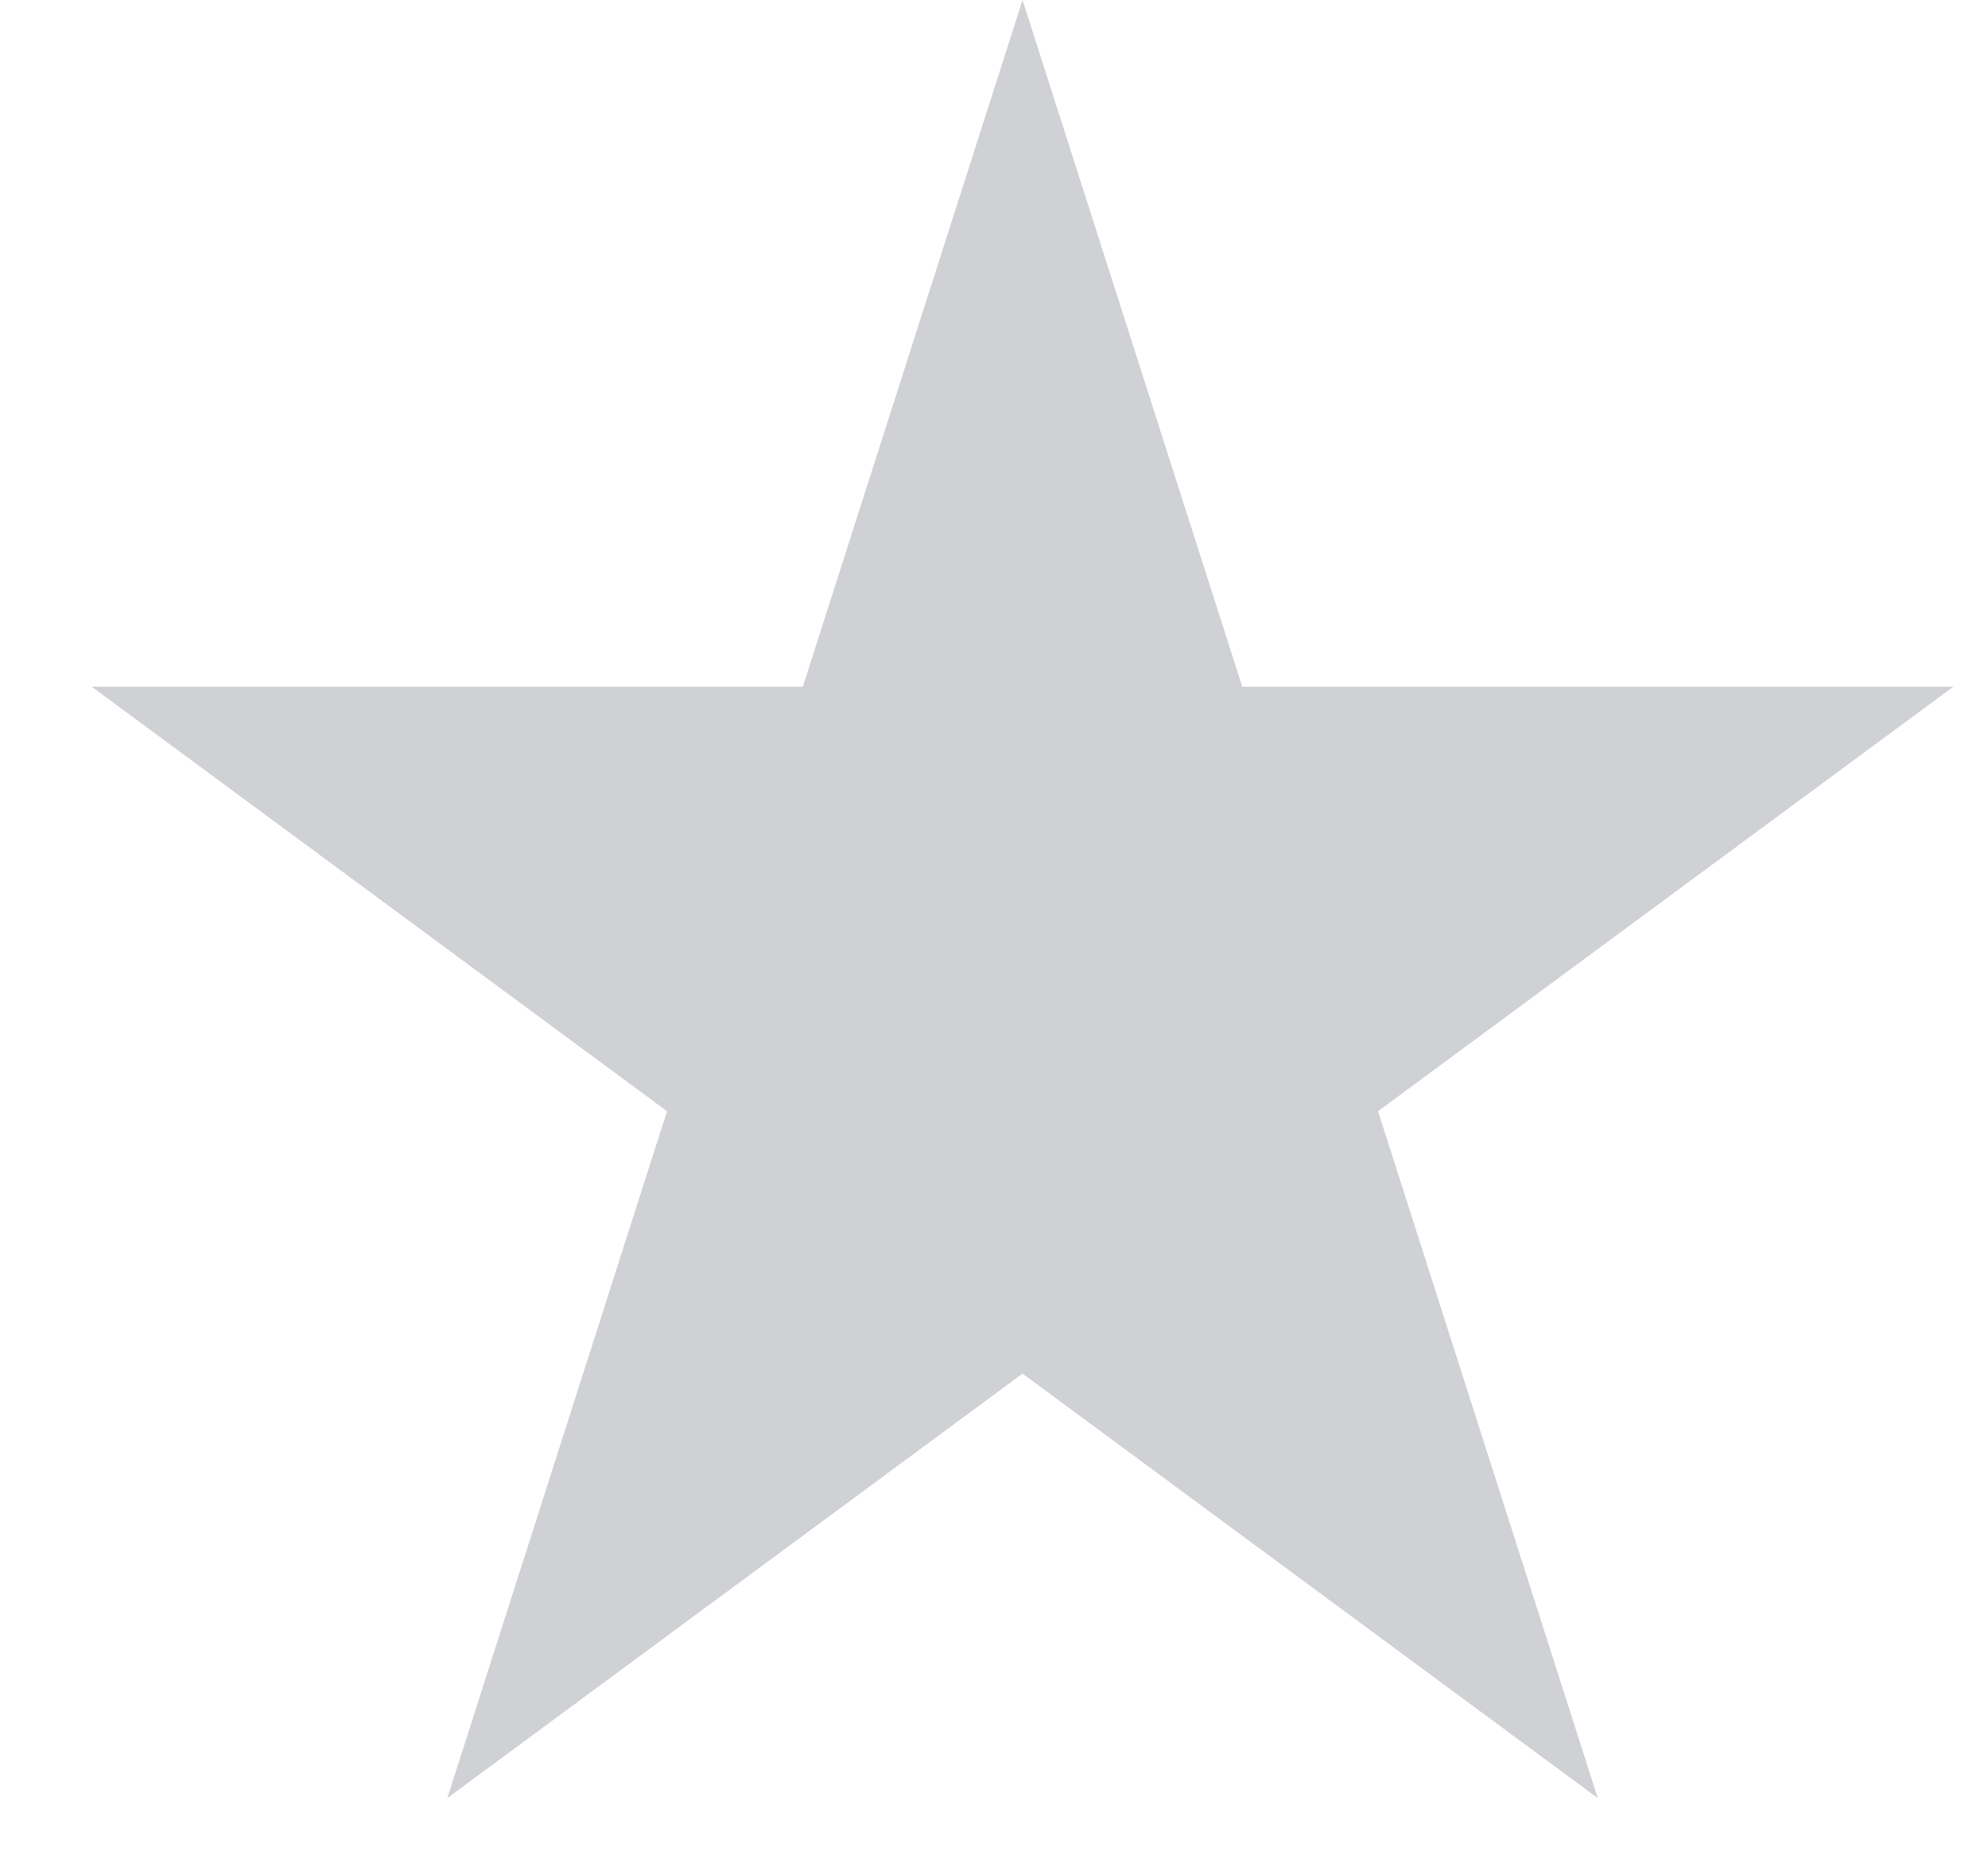
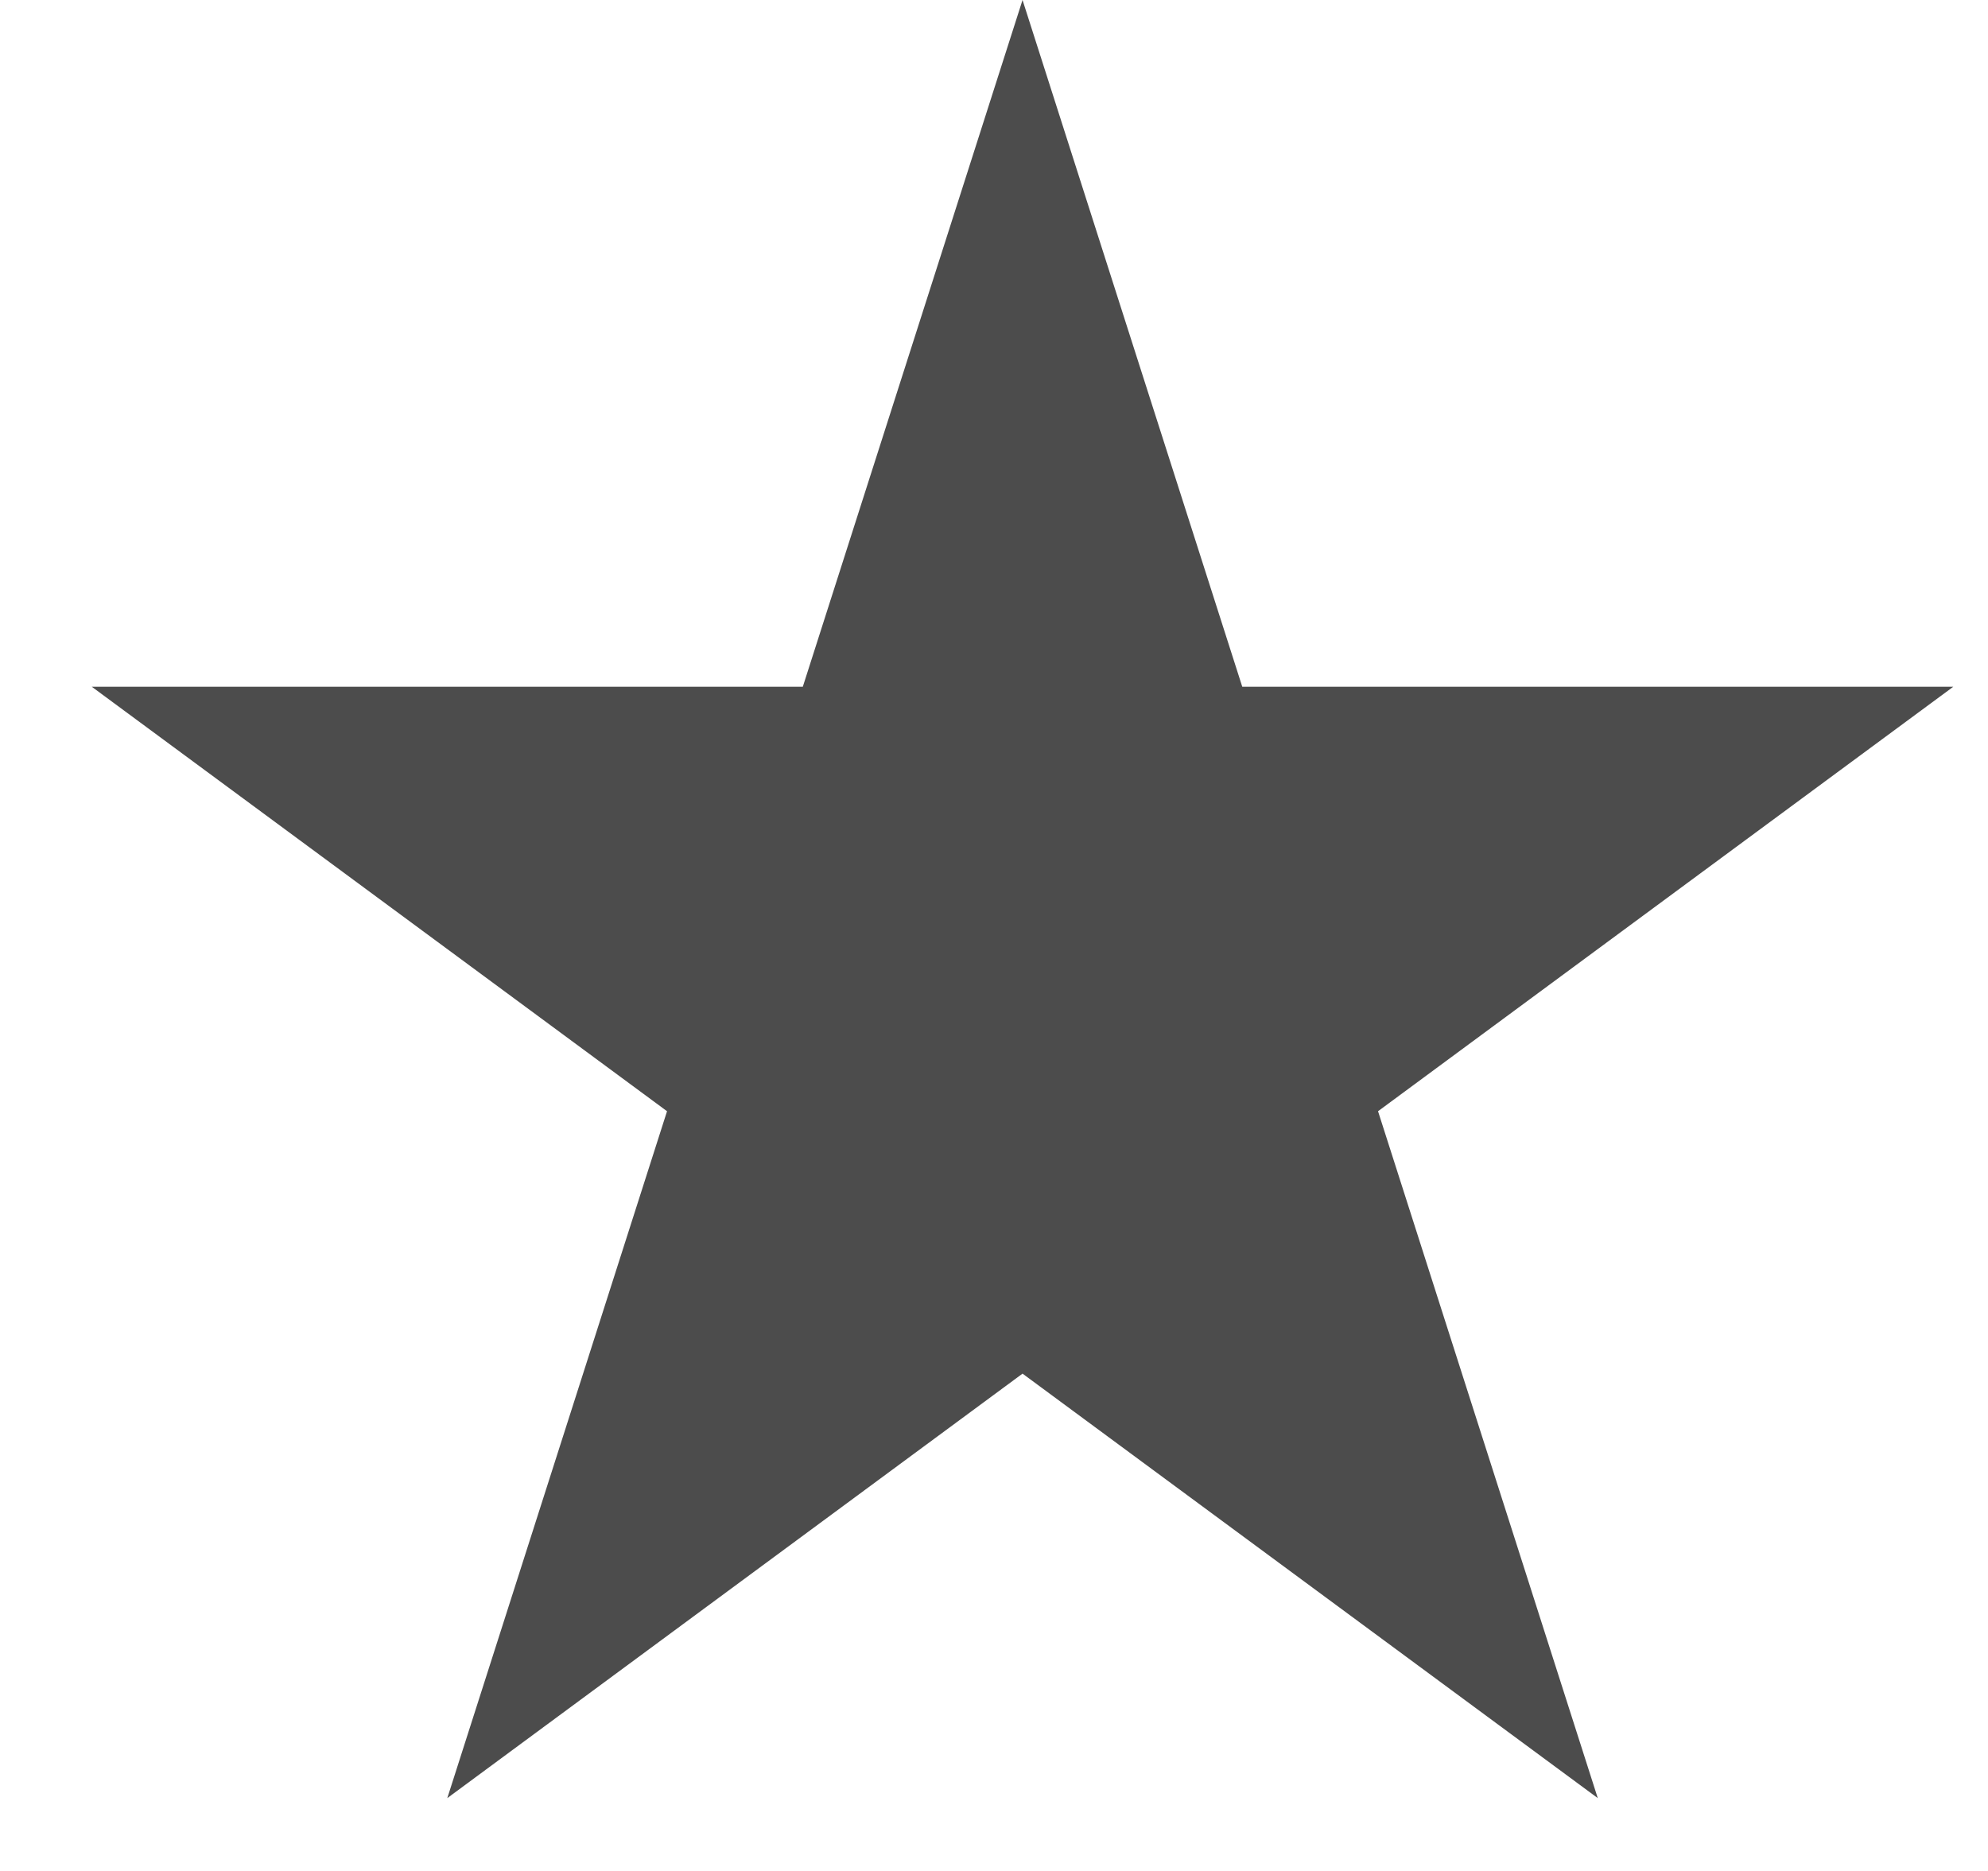
- <svg xmlns="http://www.w3.org/2000/svg" width="17" height="16" viewBox="0 0 17 16" fill="none">
-   <path d="M8.744 0L10.623 5.873L16.703 5.873L11.784 9.503L13.663 15.377L8.744 11.747L3.825 15.377L5.704 9.503L0.785 5.873L6.865 5.873L8.744 0Z" fill="#BDBEC2" fill-opacity="0.7" />
+ <svg xmlns="http://www.w3.org/2000/svg" width="17" height="16" viewBox="0 0 17 16">
+   <path d="M8.744 0L10.623 5.873L16.703 5.873L11.784 9.503L13.663 15.377L8.744 11.747L3.825 15.377L5.704 9.503L0.785 5.873L6.865 5.873L8.744 0Z" fill-opacity="0.7" />
</svg>
